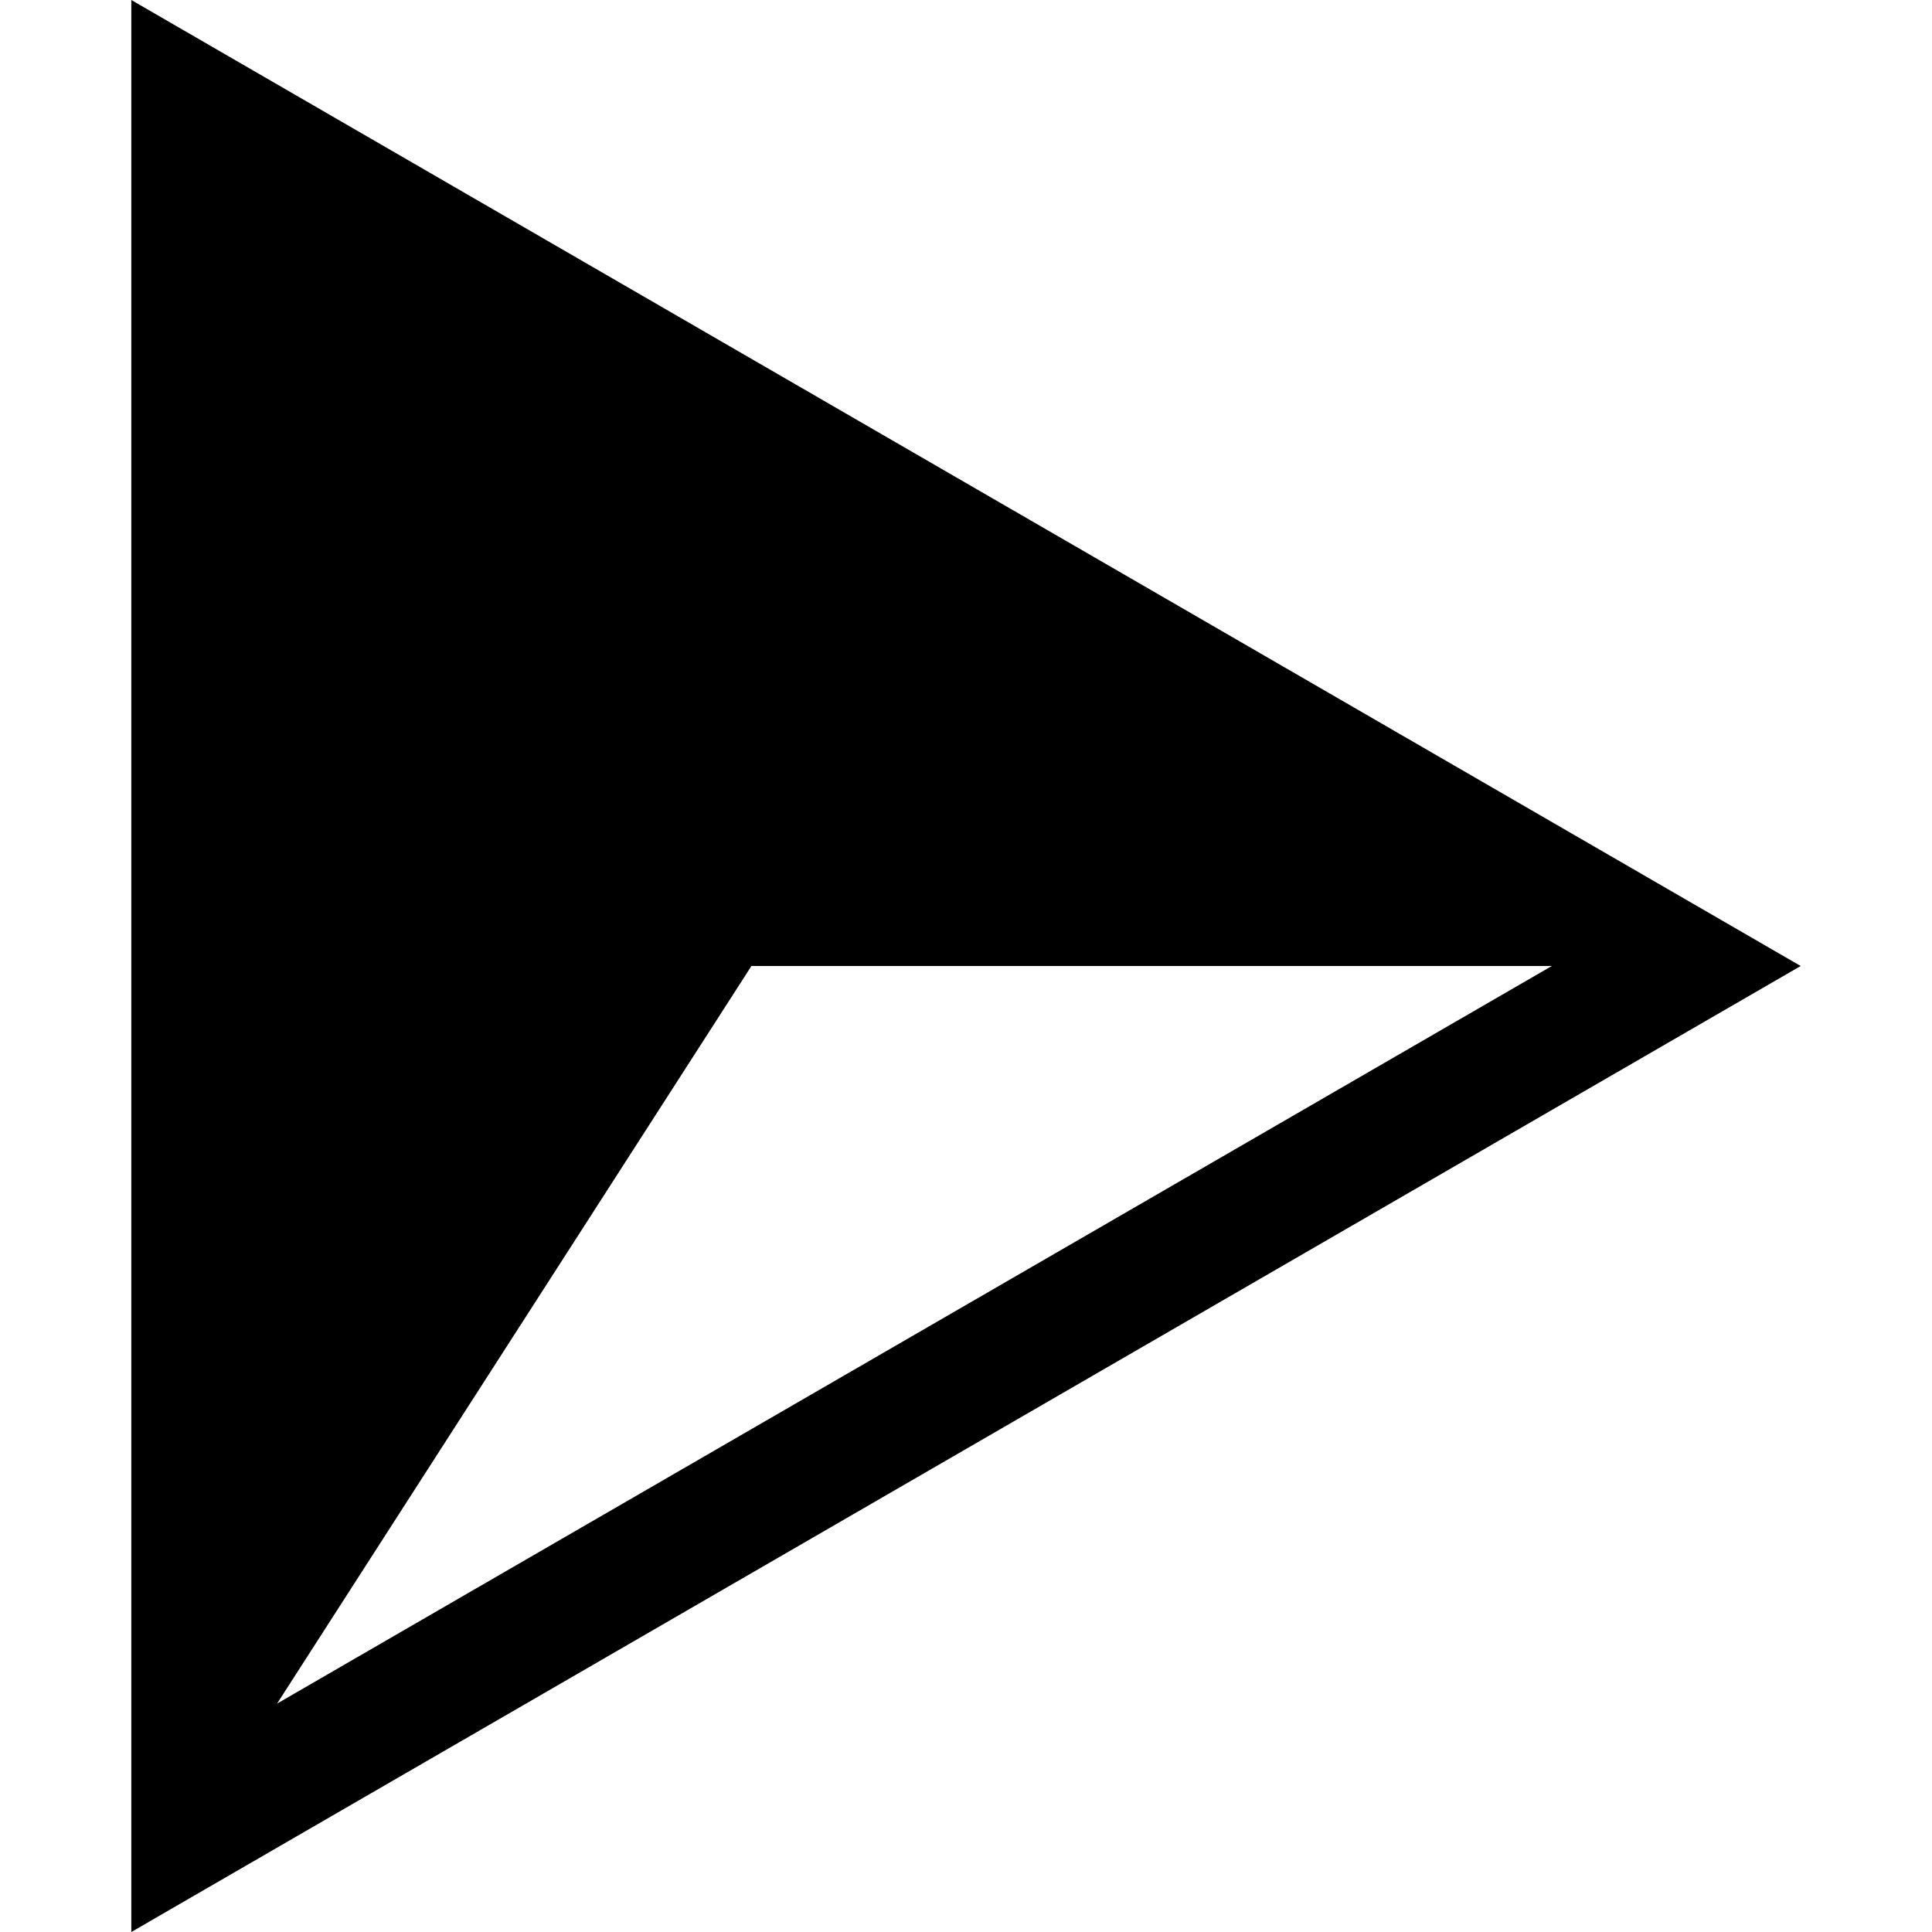
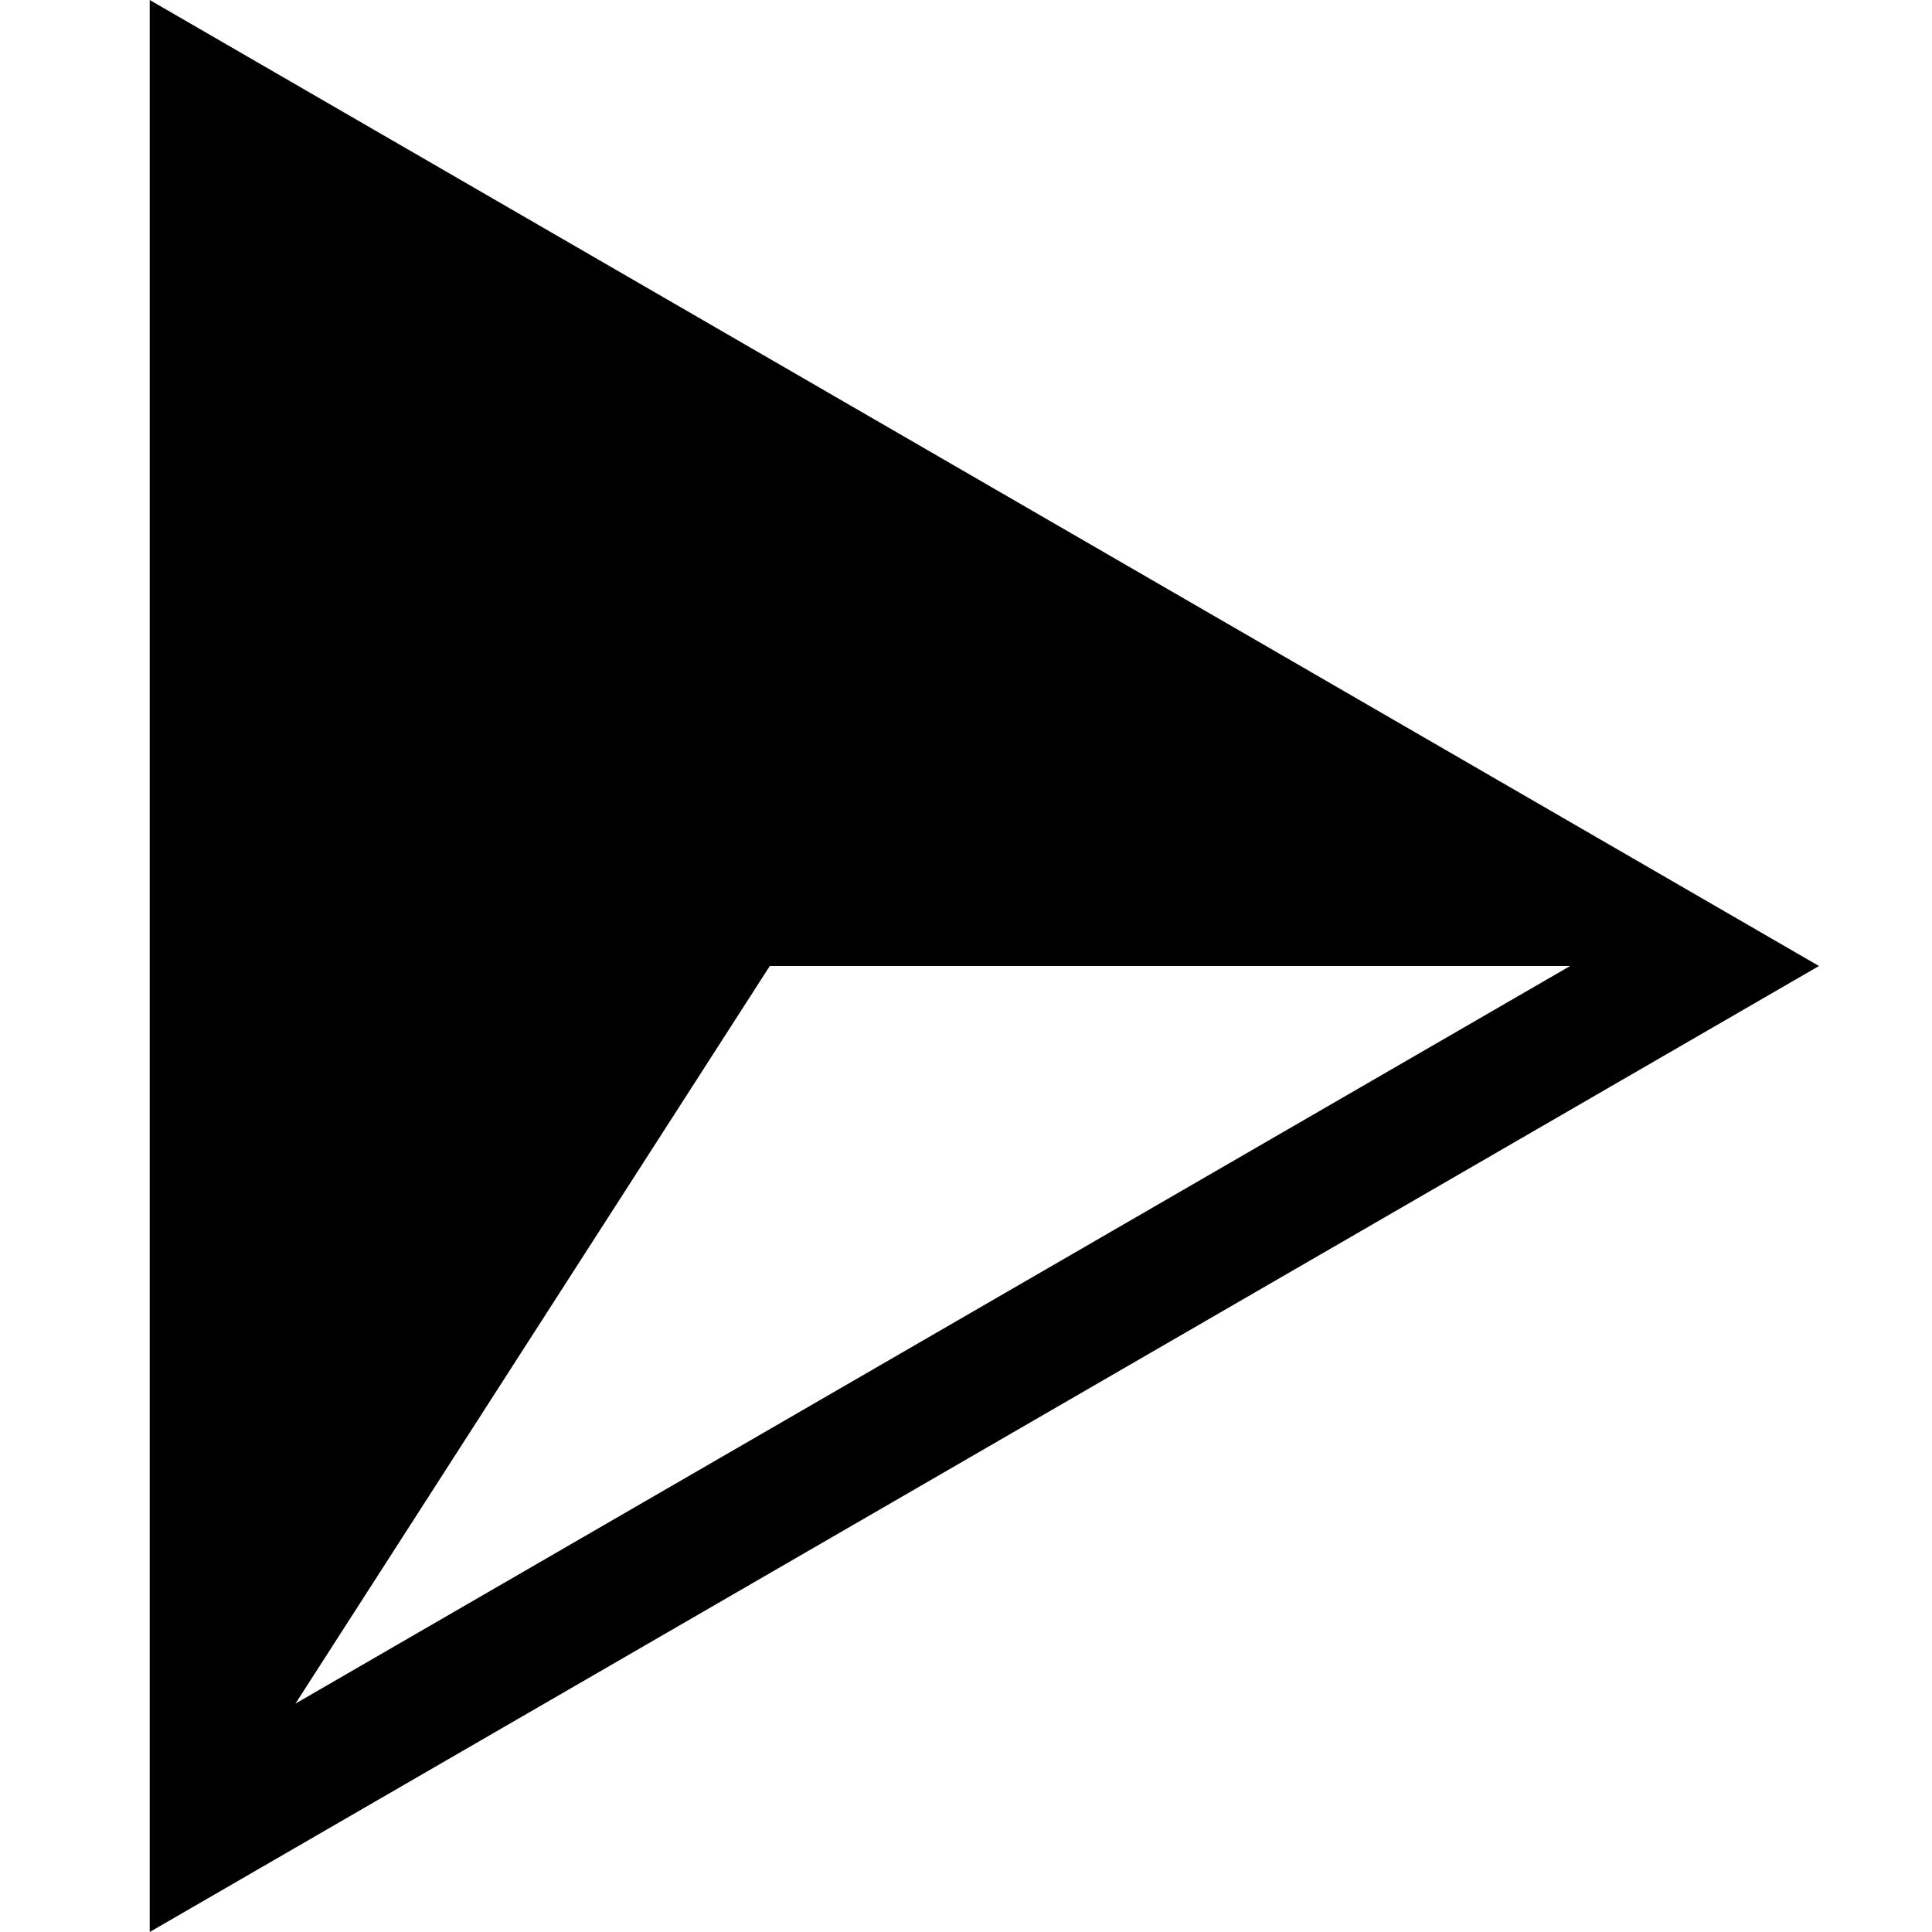
- <svg xmlns="http://www.w3.org/2000/svg" version="1.1" x="0px" y="0px" viewBox="0 0 32 32" enable-background="new 0 0 32 32" xml:space="preserve">
-   <g display="none">
-     <rect x="-153.328" y="-144.667" display="inline" fill="#000000" width="473.333" height="236" />
+ <svg xmlns="http://www.w3.org/2000/svg" version="1.1" x="0px" y="0px" viewBox="0 0 10 10" enable-background="new 0 0 32 32" xml:space="preserve" id="svg50" width="10" height="10">
+   <defs id="defs54" />
+   <g display="none" id="g4">
+     <rect x="-153.328" y="-144.667" display="inline" fill="#000000" width="473.333" height="236" id="rect2" />
  </g>
-   <g display="none">
-     <g display="inline">
-       <polyline fill="#000000" points="2.175,16 29.825,16 2.175,0   " />
-       <polyline fill="#000000" points="2.175,16 29.825,16 2.175,32   " />
-       <polyline fill="#000000" points="2.175,0 12.387,16 2.175,32   " />
+   <g display="none" id="g14">
+     <g display="inline" id="g12">
+       <polyline fill="#000000" points="2.175,16 29.825,16 2.175,0   " id="polyline6" />
+       <polyline fill="#000000" points="2.175,16 29.825,16 2.175,32   " id="polyline8" />
+       <polyline fill="#000000" points="2.175,0 12.387,16 2.175,32   " id="polyline10" />
    </g>
  </g>
-   <g display="none">
-     <g display="inline">
-       <polygon fill="none" stroke="#000000" stroke-miterlimit="10" points="28.828,16.008 2.674,31.142 2.674,0.874   " />
-       <polyline fill="none" stroke="#000000" stroke-miterlimit="10" points="2.674,0.874 12.333,16.008 2.674,31.142   " />
-       <line fill="none" stroke="#000000" stroke-miterlimit="10" x1="28.828" y1="16.008" x2="12.333" y2="16.008" />
+   <g display="none" id="g24">
+     <g display="inline" id="g22">
+       <polygon fill="none" stroke="#000000" stroke-miterlimit="10" points="2.674,0.874 28.828,16.008 2.674,31.142 " id="polygon16" />
+       <polyline fill="none" stroke="#000000" stroke-miterlimit="10" points="2.674,0.874 12.333,16.008 2.674,31.142   " id="polyline18" />
+       <line fill="none" stroke="#000000" stroke-miterlimit="10" x1="28.828" y1="16.008" x2="12.333" y2="16.008" id="line20" />
    </g>
  </g>
-   <g display="none">
-     <g display="inline">
-       <polygon fill="#000000" points="2.674,1.153 11.993,16.01 2.674,30.813   " />
-       <polygon fill="#000000" points="28.501,16.01 12.581,16.01 3.243,30.243   " />
-       <polyline fill="#000000" points="3.243,1.434 28.501,15.667 12.581,15.667   " />
-       <polygon fill="none" stroke="#000000" stroke-miterlimit="10" points="28.828,16 2.674,31.134 2.674,0.866   " />
-       <polyline fill="none" stroke="#000000" stroke-miterlimit="10" points="2.674,0.866 12.333,16 2.674,31.134   " />
-       <line fill="none" stroke="#000000" stroke-miterlimit="10" x1="28.828" y1="16" x2="12.333" y2="16" />
+   <g display="none" id="g40">
+     <g display="inline" id="g38">
+       <polygon fill="#000000" points="2.674,30.813 2.674,1.153 11.993,16.01 " id="polygon26" />
+       <polygon fill="#000000" points="3.243,30.243 28.501,16.01 12.581,16.01 " id="polygon28" />
+       <polyline fill="#000000" points="3.243,1.434 28.501,15.667 12.581,15.667   " id="polyline30" />
+       <polygon fill="none" stroke="#000000" stroke-miterlimit="10" points="2.674,0.866 28.828,16 2.674,31.134 " id="polygon32" />
+       <polyline fill="none" stroke="#000000" stroke-miterlimit="10" points="2.674,0.866 12.333,16 2.674,31.134   " id="polyline34" />
+       <line fill="none" stroke="#000000" stroke-miterlimit="10" x1="28.828" y1="16" x2="12.333" y2="16" id="line36" />
    </g>
  </g>
-   <g>
-     <path d="M29.825,16L2.175,0v16v16L29.825,16z M4.589,28.217L12.446,16l13.257,0L4.589,28.217z" />
+   <g id="g44" transform="matrix(0.3124774,0,0,0.3125,0.09536165,0)">
+     <path d="M 29.825,16 2.175,0 V 16 32 Z M 4.589,28.217 12.446,16 h 13.257 z" id="path42" />
  </g>
-   <text x="0" y="47" fill="#000000" font-size="5px" font-weight="bold" font-family="'Helvetica Neue', Helvetica, Arial-Unicode, Arial, Sans-serif">Created by Alfredo @ IconsAlfredo.com</text>
-   <text x="0" y="52" fill="#000000" font-size="5px" font-weight="bold" font-family="'Helvetica Neue', Helvetica, Arial-Unicode, Arial, Sans-serif">from the Noun Project</text>
</svg>
